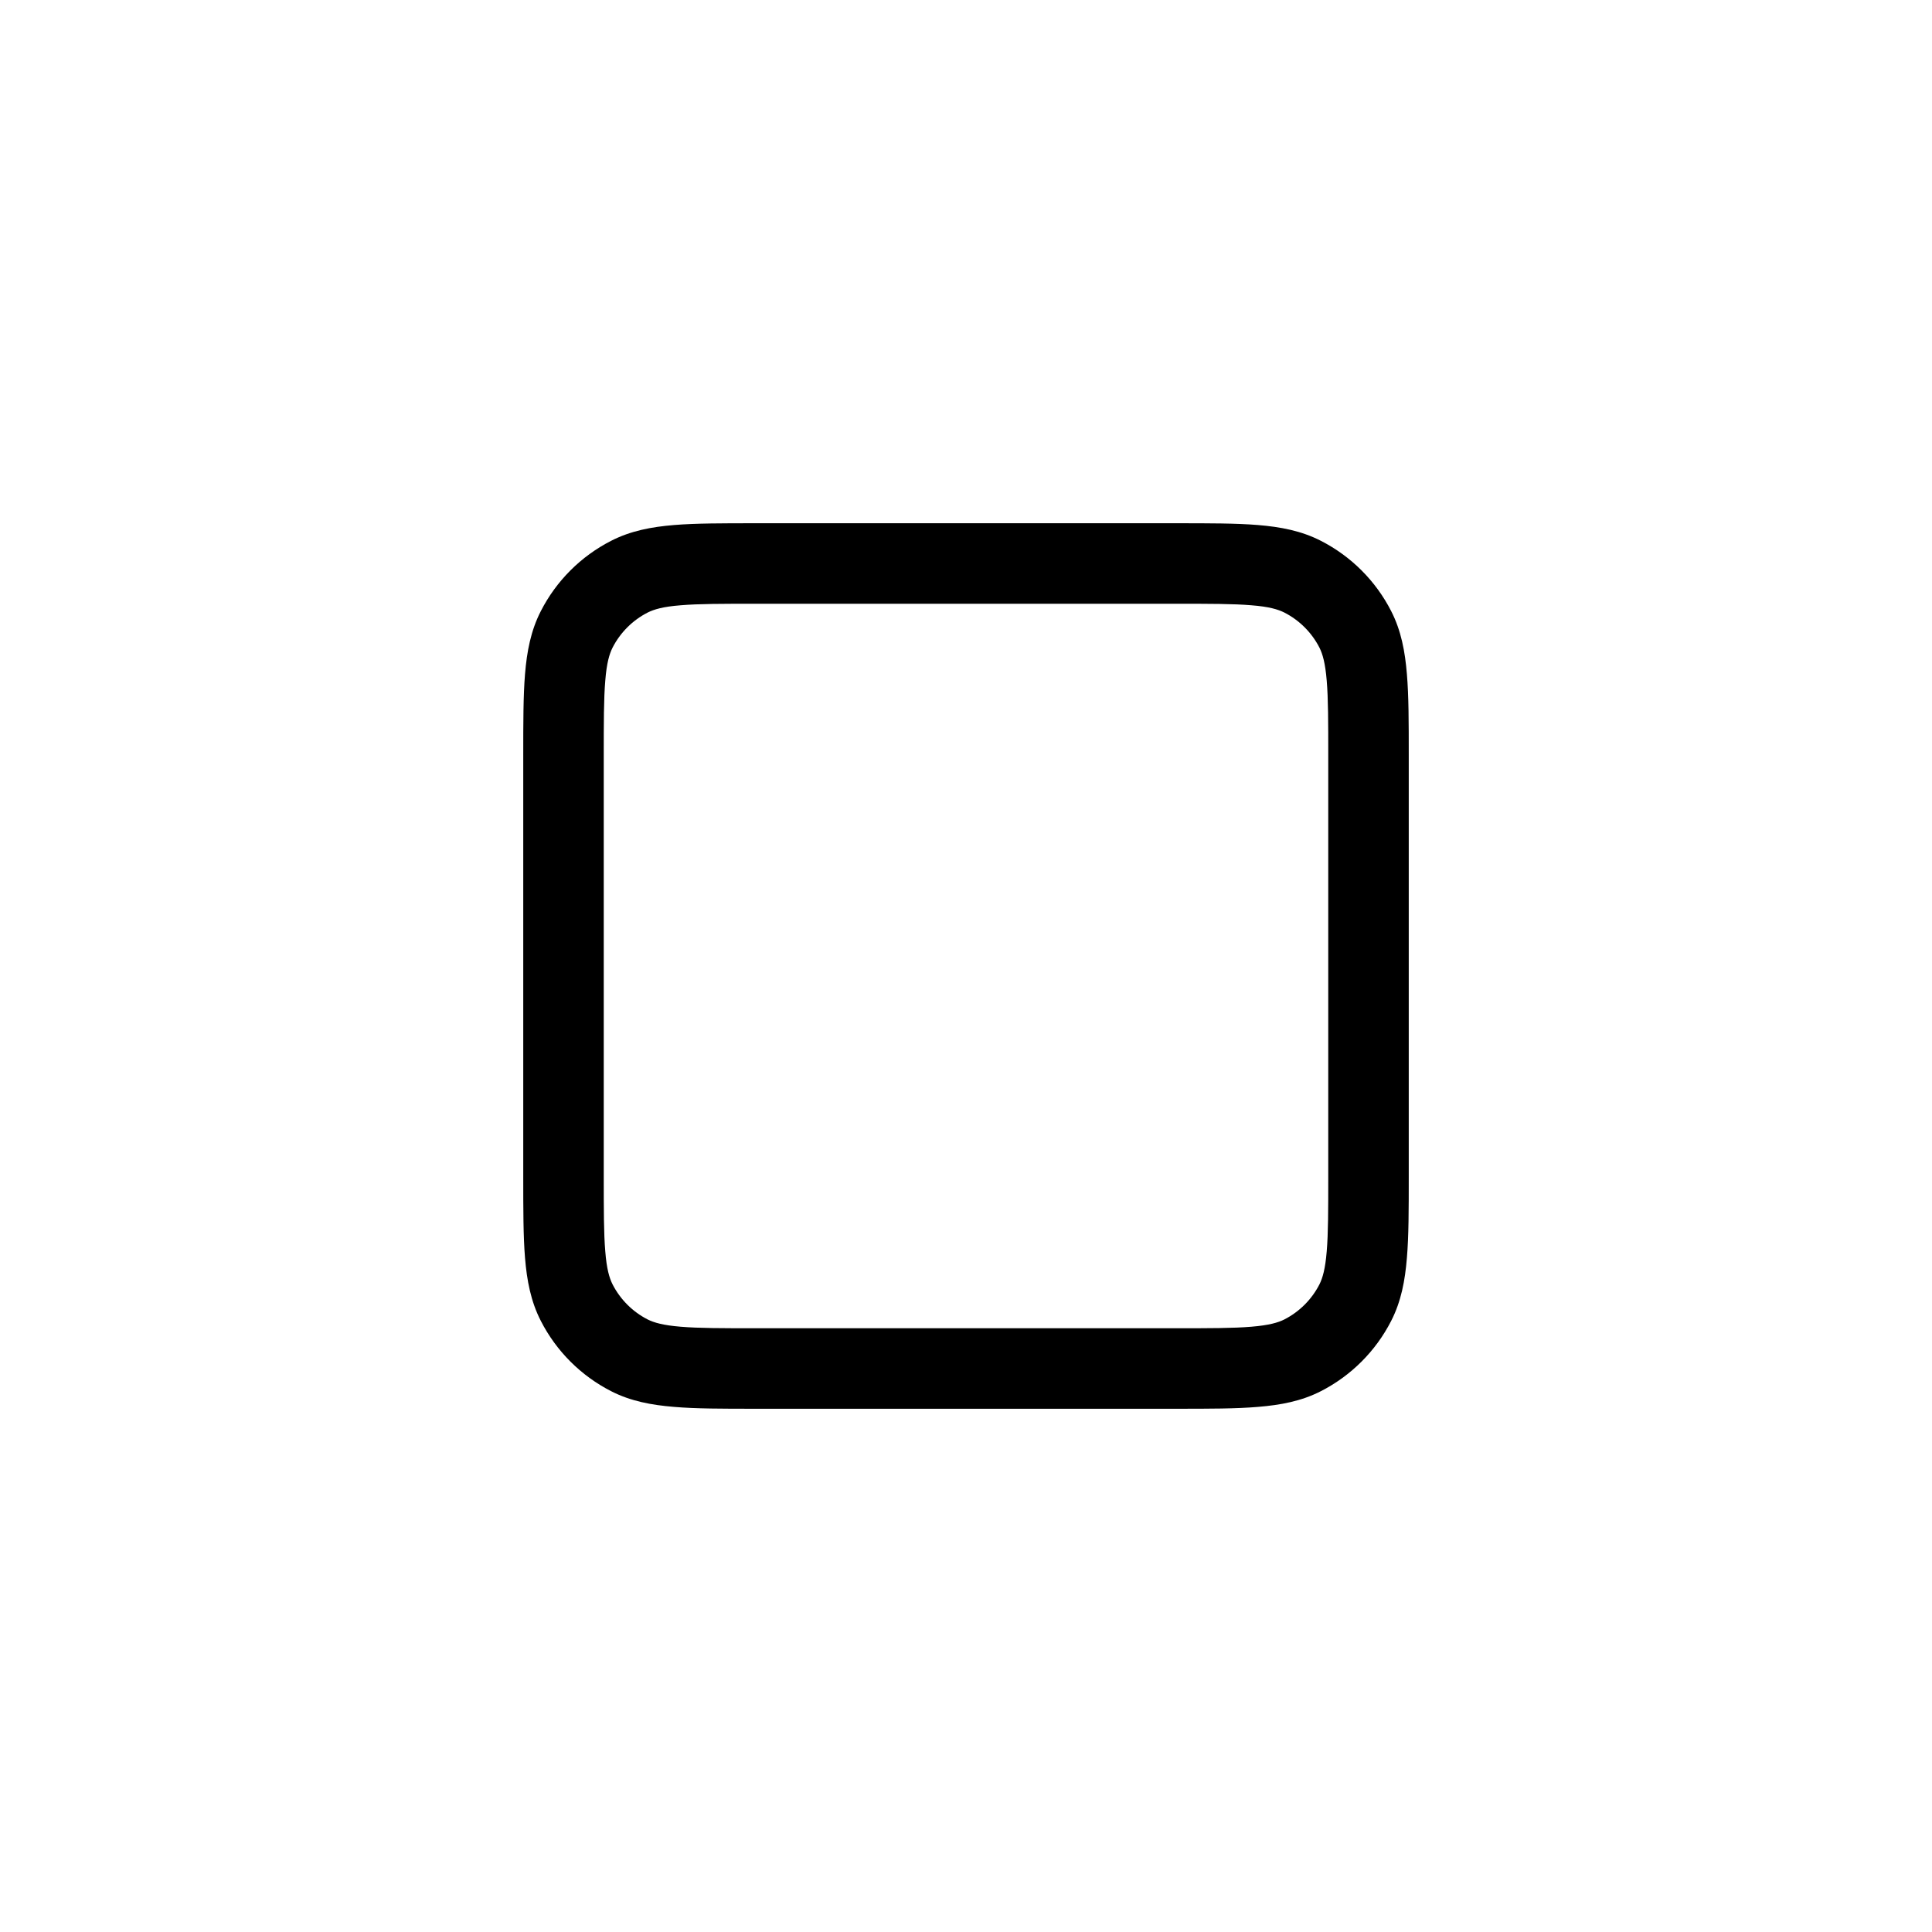
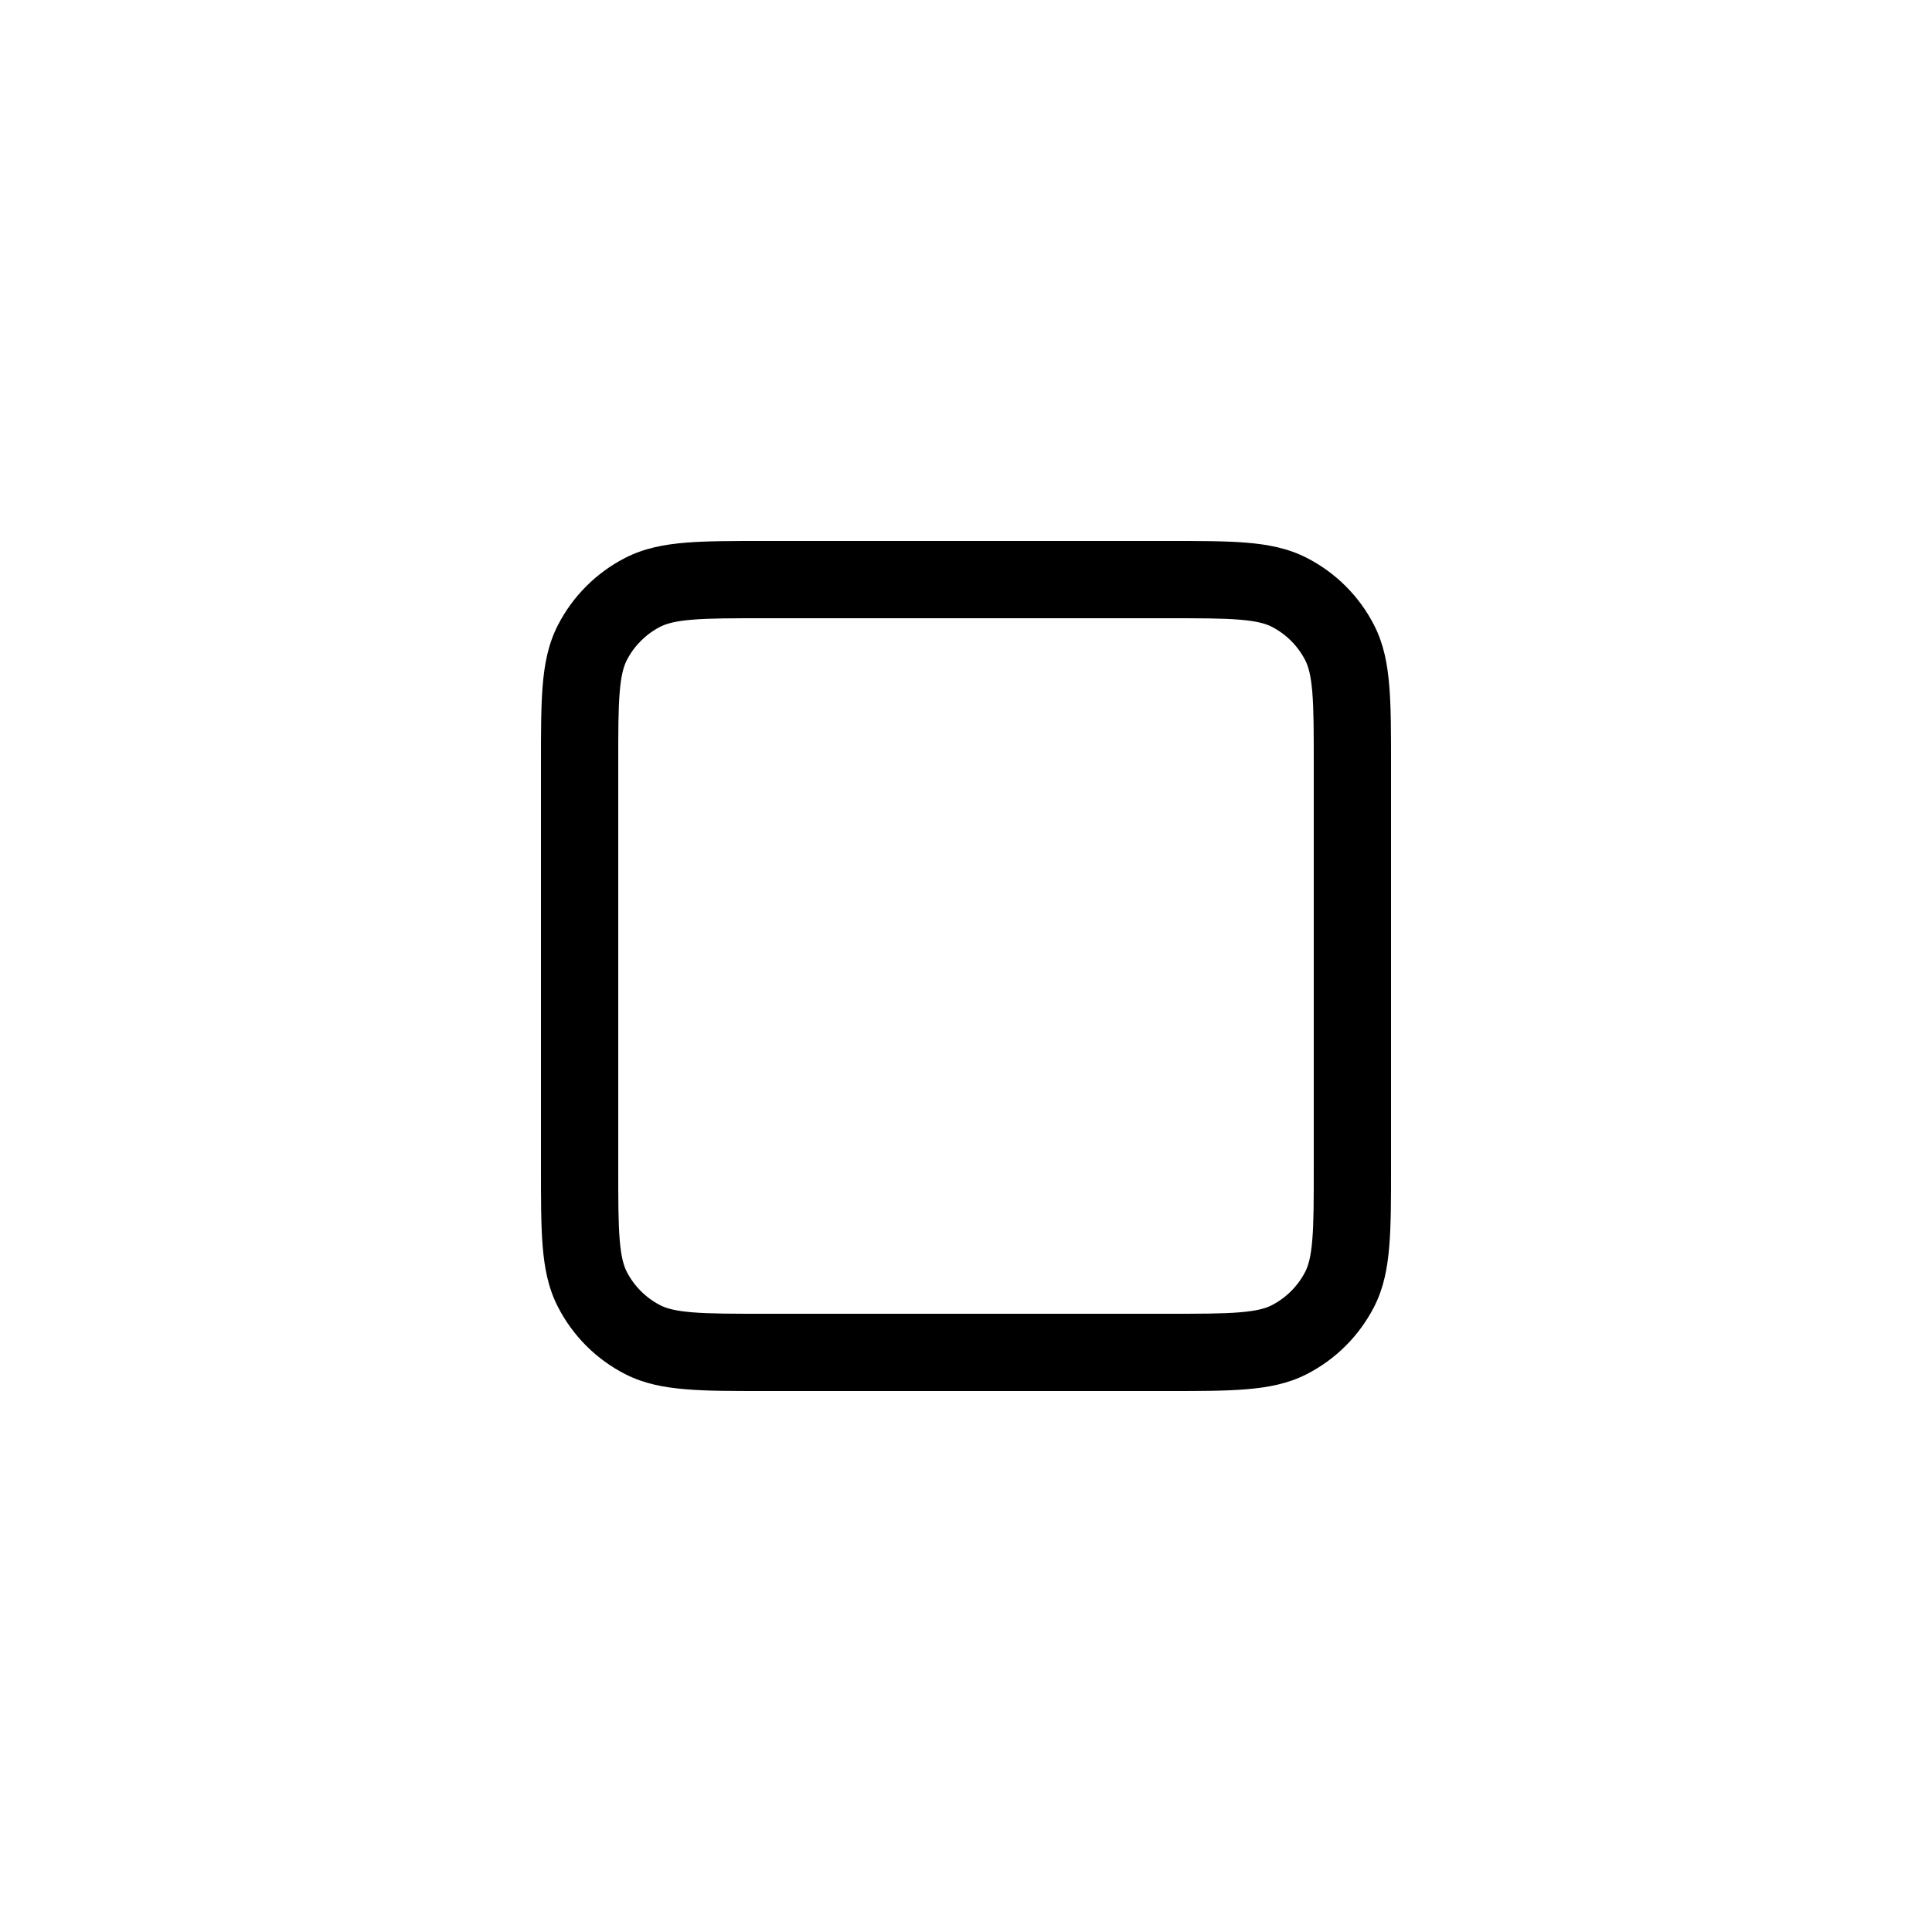
- <svg xmlns="http://www.w3.org/2000/svg" viewBox="0 0 24 24" fill="none">
-   <path d="M7.5 14.6C7.5 15.028 7.5 15.32 7.519 15.545C7.536 15.764 7.57 15.876 7.609 15.954C7.705 16.142 7.858 16.295 8.046 16.391C8.124 16.43 8.236 16.463 8.455 16.481C8.68 16.5 8.972 16.5 9.4 16.5H14.6C15.028 16.5 15.32 16.5 15.545 16.481C15.764 16.463 15.876 16.43 15.954 16.391C16.142 16.295 16.295 16.142 16.391 15.954C16.43 15.876 16.463 15.764 16.481 15.545C16.5 15.32 16.5 15.028 16.5 14.6V9.4C16.5 8.972 16.5 8.68 16.481 8.455C16.463 8.236 16.43 8.124 16.391 8.046C16.295 7.858 16.142 7.705 15.954 7.609C15.876 7.57 15.764 7.536 15.545 7.519C15.32 7.5 15.028 7.5 14.6 7.5H9.4C8.972 7.5 8.68 7.5 8.455 7.519C8.236 7.536 8.124 7.57 8.046 7.609C7.858 7.705 7.705 7.858 7.609 8.046C7.57 8.124 7.536 8.236 7.519 8.455C7.5 8.68 7.5 8.972 7.5 9.4V14.6ZM17.5 14.621C17.5 15.023 17.5 15.355 17.477 15.626C17.454 15.907 17.406 16.166 17.282 16.408C17.09 16.784 16.784 17.09 16.408 17.282C16.166 17.406 15.907 17.454 15.626 17.477C15.355 17.5 15.023 17.5 14.62 17.5H9.379C8.977 17.5 8.645 17.5 8.374 17.477C8.093 17.454 7.834 17.406 7.592 17.282C7.216 17.09 6.91 16.784 6.718 16.408C6.594 16.166 6.545 15.907 6.522 15.626C6.5 15.355 6.5 15.023 6.5 14.621V9.379C6.5 8.977 6.5 8.645 6.522 8.374C6.545 8.093 6.594 7.834 6.718 7.592C6.91 7.216 7.216 6.91 7.592 6.718C7.834 6.594 8.093 6.545 8.374 6.522C8.645 6.5 8.977 6.5 9.379 6.5H14.62C15.023 6.5 15.355 6.5 15.626 6.522C15.907 6.545 16.166 6.594 16.408 6.718C16.784 6.91 17.09 7.216 17.282 7.592C17.406 7.834 17.454 8.093 17.477 8.374C17.5 8.645 17.5 8.977 17.5 9.379V14.621Z" fill="currentColor" />
+ <svg xmlns="http://www.w3.org/2000/svg" viewBox="0 0 25 25" fill="none">
+   <path d="M8 15.1C8 15.528 8 15.82 8.019 16.045C8.037 16.264 8.07 16.376 8.109 16.454C8.205 16.642 8.358 16.795 8.546 16.891C8.624 16.93 8.736 16.963 8.955 16.981C9.18 17 9.472 17 9.9 17H15.1C15.528 17 15.82 17 16.045 16.981C16.264 16.963 16.376 16.93 16.454 16.891C16.642 16.795 16.795 16.642 16.891 16.454C16.93 16.376 16.963 16.264 16.981 16.045C17 15.82 17 15.528 17 15.1V9.9C17 9.472 17 9.18 16.981 8.955C16.963 8.736 16.93 8.624 16.891 8.546C16.795 8.358 16.642 8.205 16.454 8.109C16.376 8.07 16.264 8.037 16.045 8.019C15.82 8 15.528 8 15.1 8H9.9C9.472 8 9.18 8 8.955 8.019C8.736 8.037 8.624 8.07 8.546 8.109C8.358 8.205 8.205 8.358 8.109 8.546C8.07 8.624 8.037 8.736 8.019 8.955C8 9.18 8 9.472 8 9.9V15.1ZM18 15.121C18 15.523 18 15.855 17.977 16.126C17.954 16.407 17.906 16.666 17.782 16.908C17.59 17.284 17.284 17.59 16.908 17.782C16.666 17.906 16.407 17.954 16.126 17.977C15.855 18 15.523 18 15.12 18H9.879C9.477 18 9.145 18 8.874 17.977C8.593 17.954 8.334 17.906 8.092 17.782C7.715 17.59 7.41 17.284 7.218 16.908C7.094 16.666 7.045 16.407 7.022 16.126C7 15.855 7 15.523 7 15.121V9.879C7 9.477 7 9.145 7.022 8.874C7.045 8.593 7.094 8.334 7.218 8.092C7.41 7.716 7.716 7.41 8.092 7.218C8.334 7.094 8.593 7.045 8.874 7.022C9.145 7 9.477 7 9.879 7H15.12C15.523 7 15.855 7 16.126 7.022C16.407 7.045 16.666 7.094 16.908 7.218C17.284 7.41 17.59 7.715 17.782 8.092C17.906 8.334 17.954 8.593 17.977 8.874C18 9.145 18 9.477 18 9.879V15.121Z" fill="currentColor" />
</svg>
